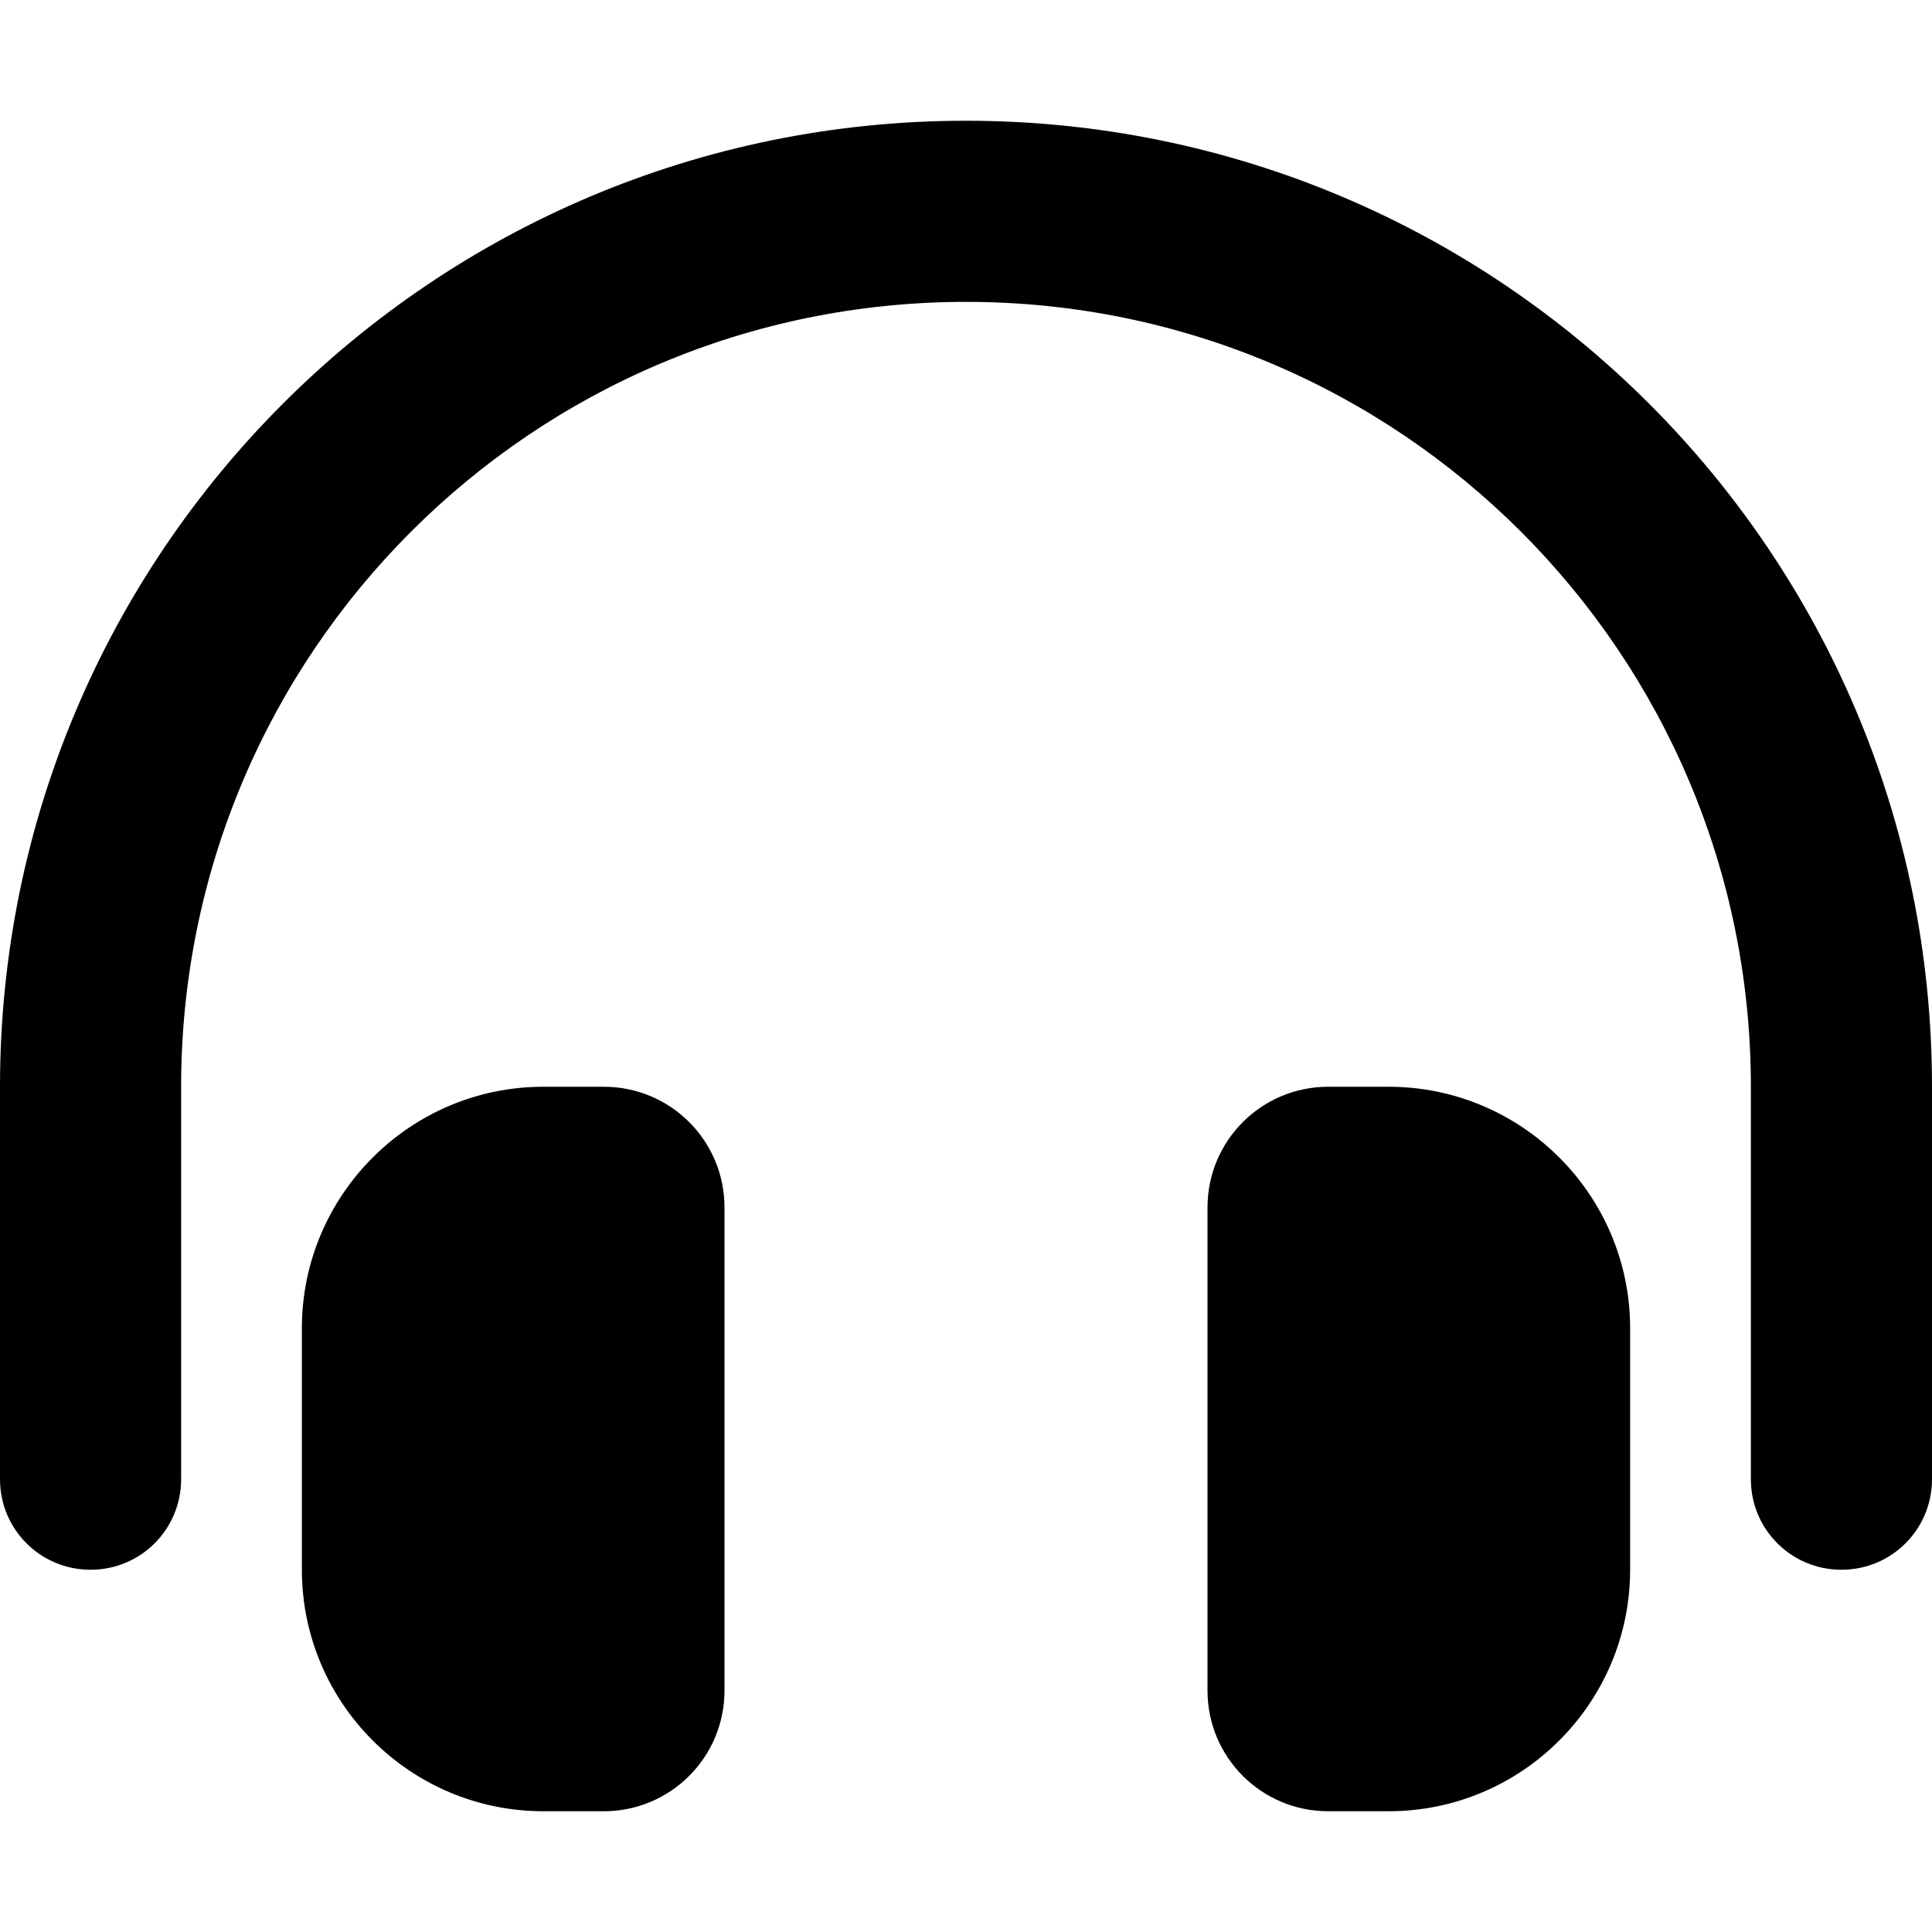
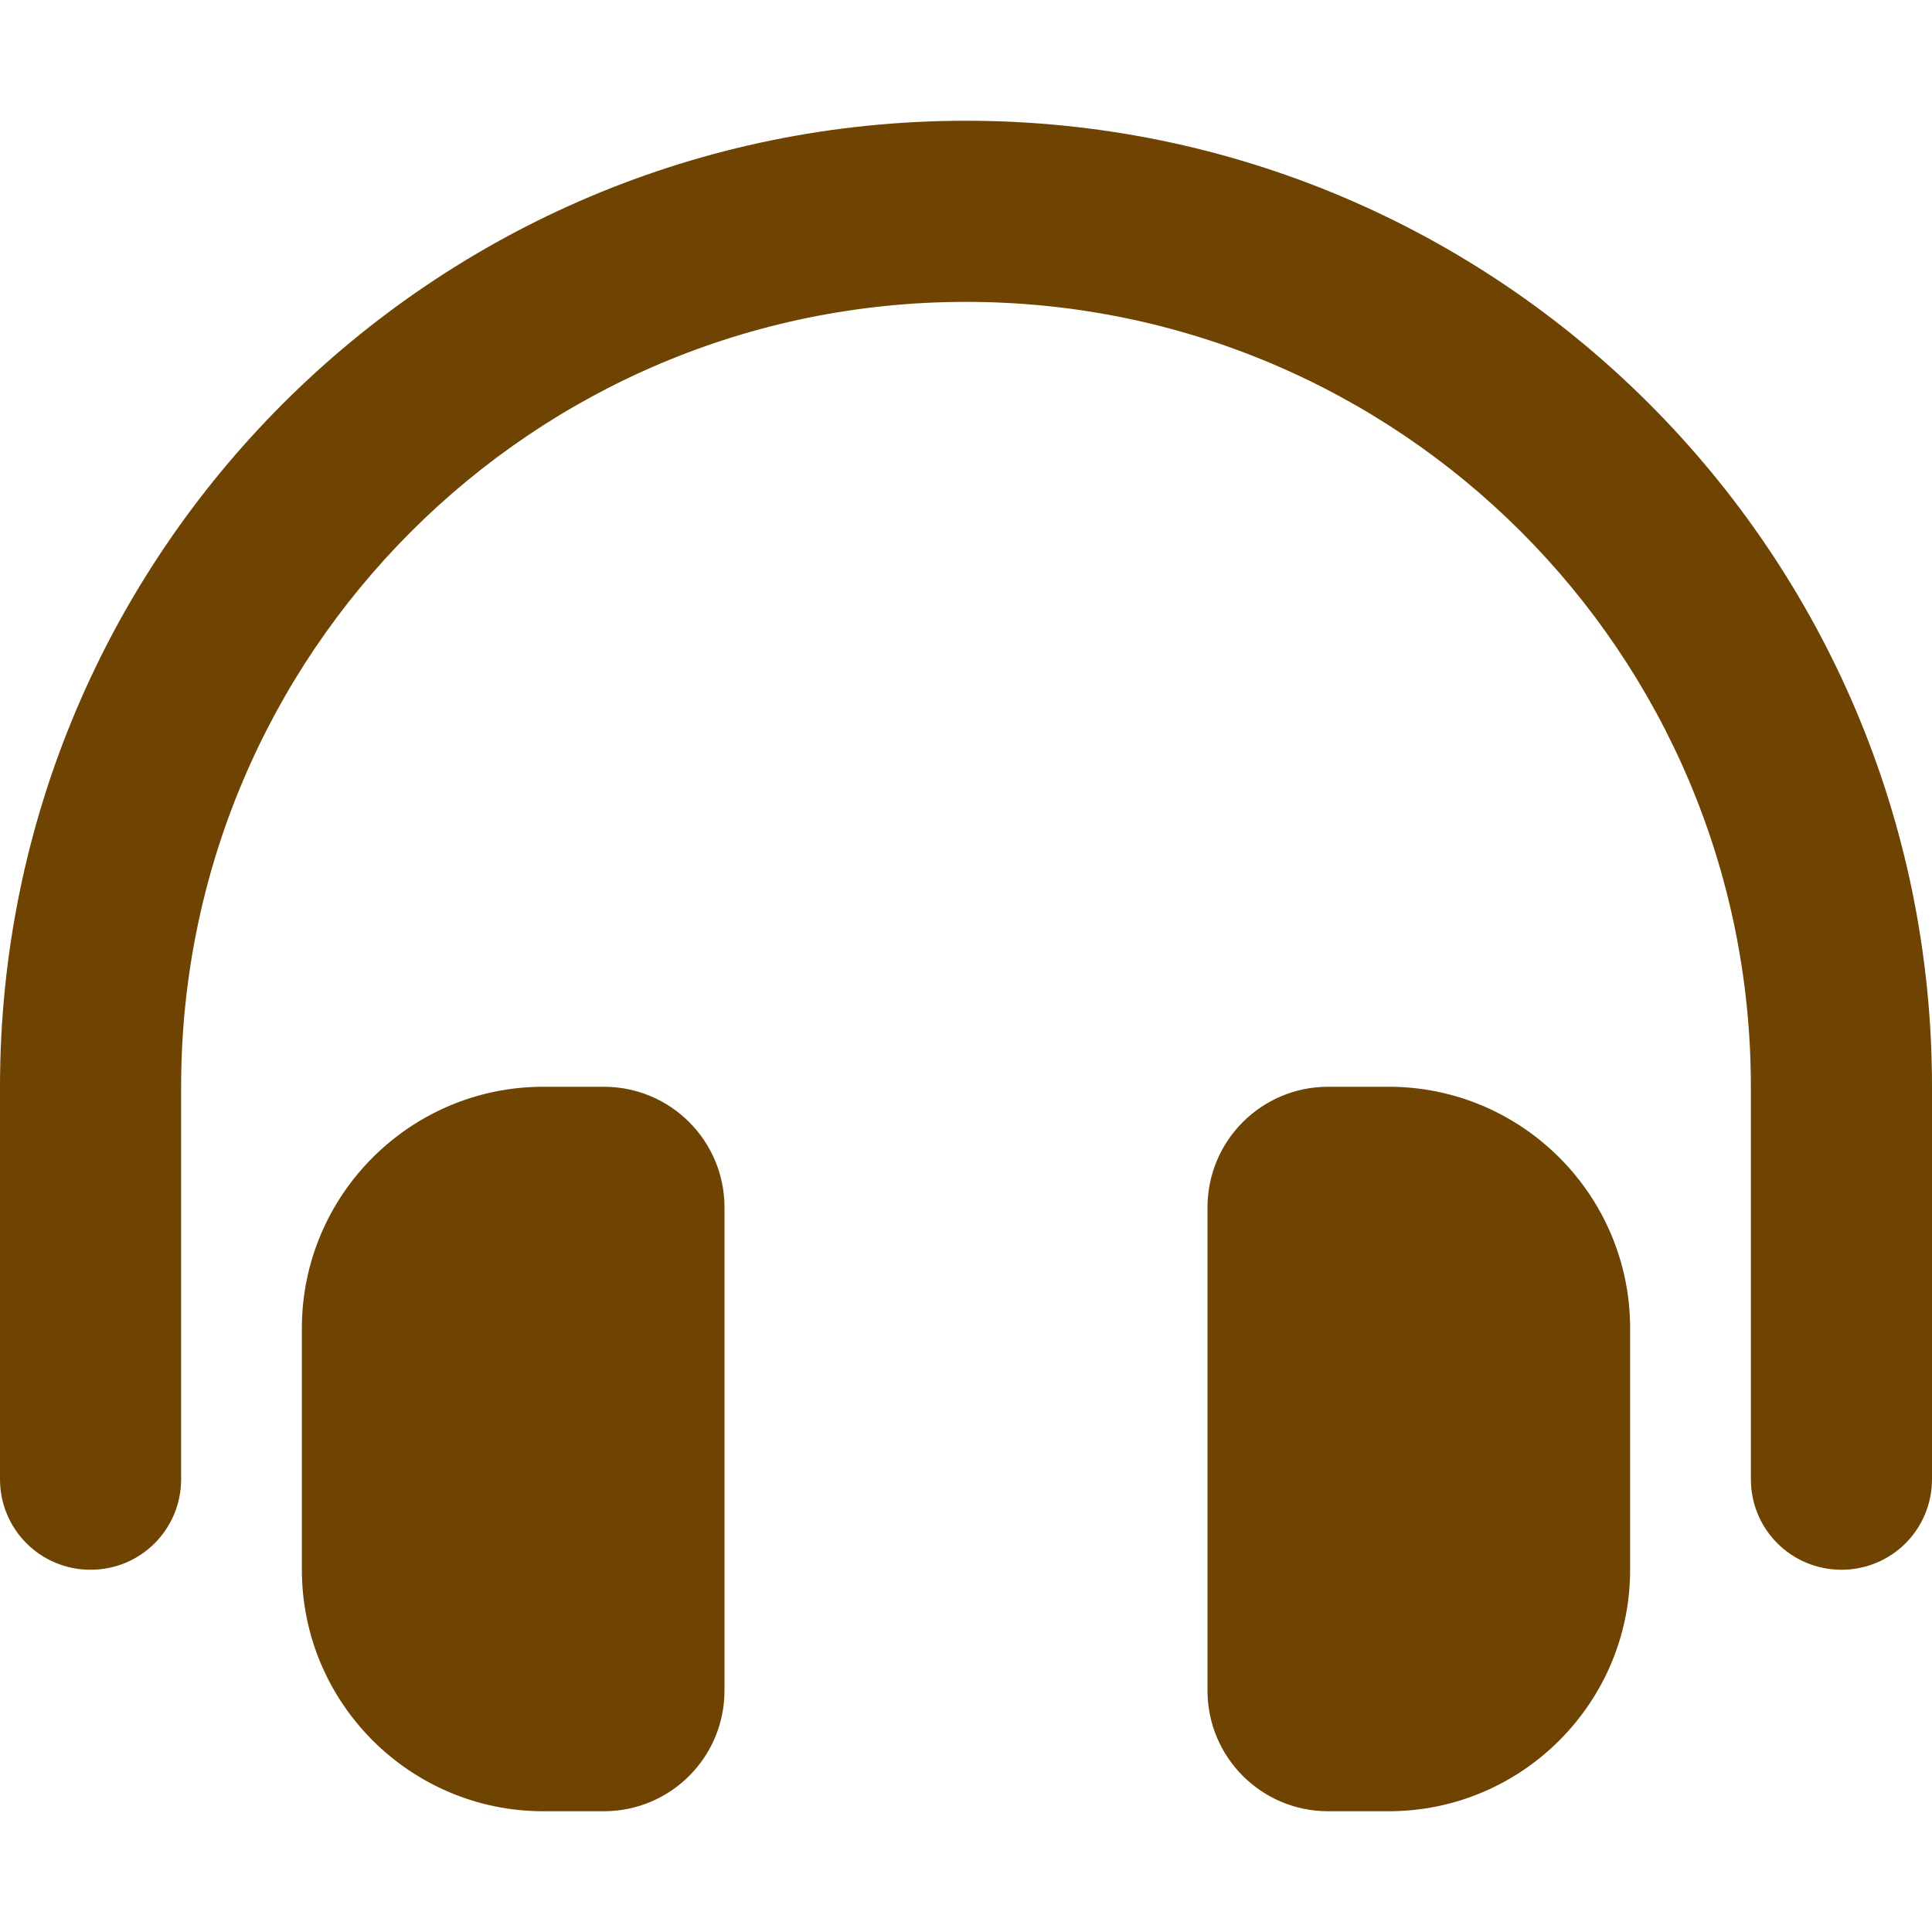
<svg xmlns="http://www.w3.org/2000/svg" viewBox="0 0 512 512">
-   <path d="M256 80C141.1 80 48 173.1 48 288V392c0 13.3-10.7 24-24 24s-24-10.7-24-24V288C0 146.6 114.6 32 256 32s256 114.6 256 256V392c0 13.3-10.7 24-24 24s-24-10.7-24-24V288c0-114.9-93.1-208-208-208zM80 352c0-35.3 28.7-64 64-64h16c17.7 0 32 14.3 32 32V448c0 17.7-14.3 32-32 32H144c-35.3 0-64-28.7-64-64V352zm288-64c35.3 0 64 28.7 64 64v64c0 35.3-28.7 64-64 64H352c-17.7 0-32-14.3-32-32V320c0-17.7 14.3-32 32-32h16z" />
+   <path fill="#6f4402" d="M256 80C141.1 80 48 173.1 48 288V392c0 13.3-10.7 24-24 24s-24-10.7-24-24V288C0 146.6 114.6 32 256 32s256 114.6 256 256V392c0 13.3-10.7 24-24 24s-24-10.7-24-24V288c0-114.9-93.1-208-208-208zM80 352c0-35.3 28.7-64 64-64h16c17.7 0 32 14.3 32 32V448c0 17.7-14.3 32-32 32H144c-35.3 0-64-28.7-64-64V352zm288-64c35.3 0 64 28.7 64 64v64c0 35.3-28.7 64-64 64H352c-17.7 0-32-14.3-32-32V320c0-17.7 14.3-32 32-32h16z" />
</svg>
